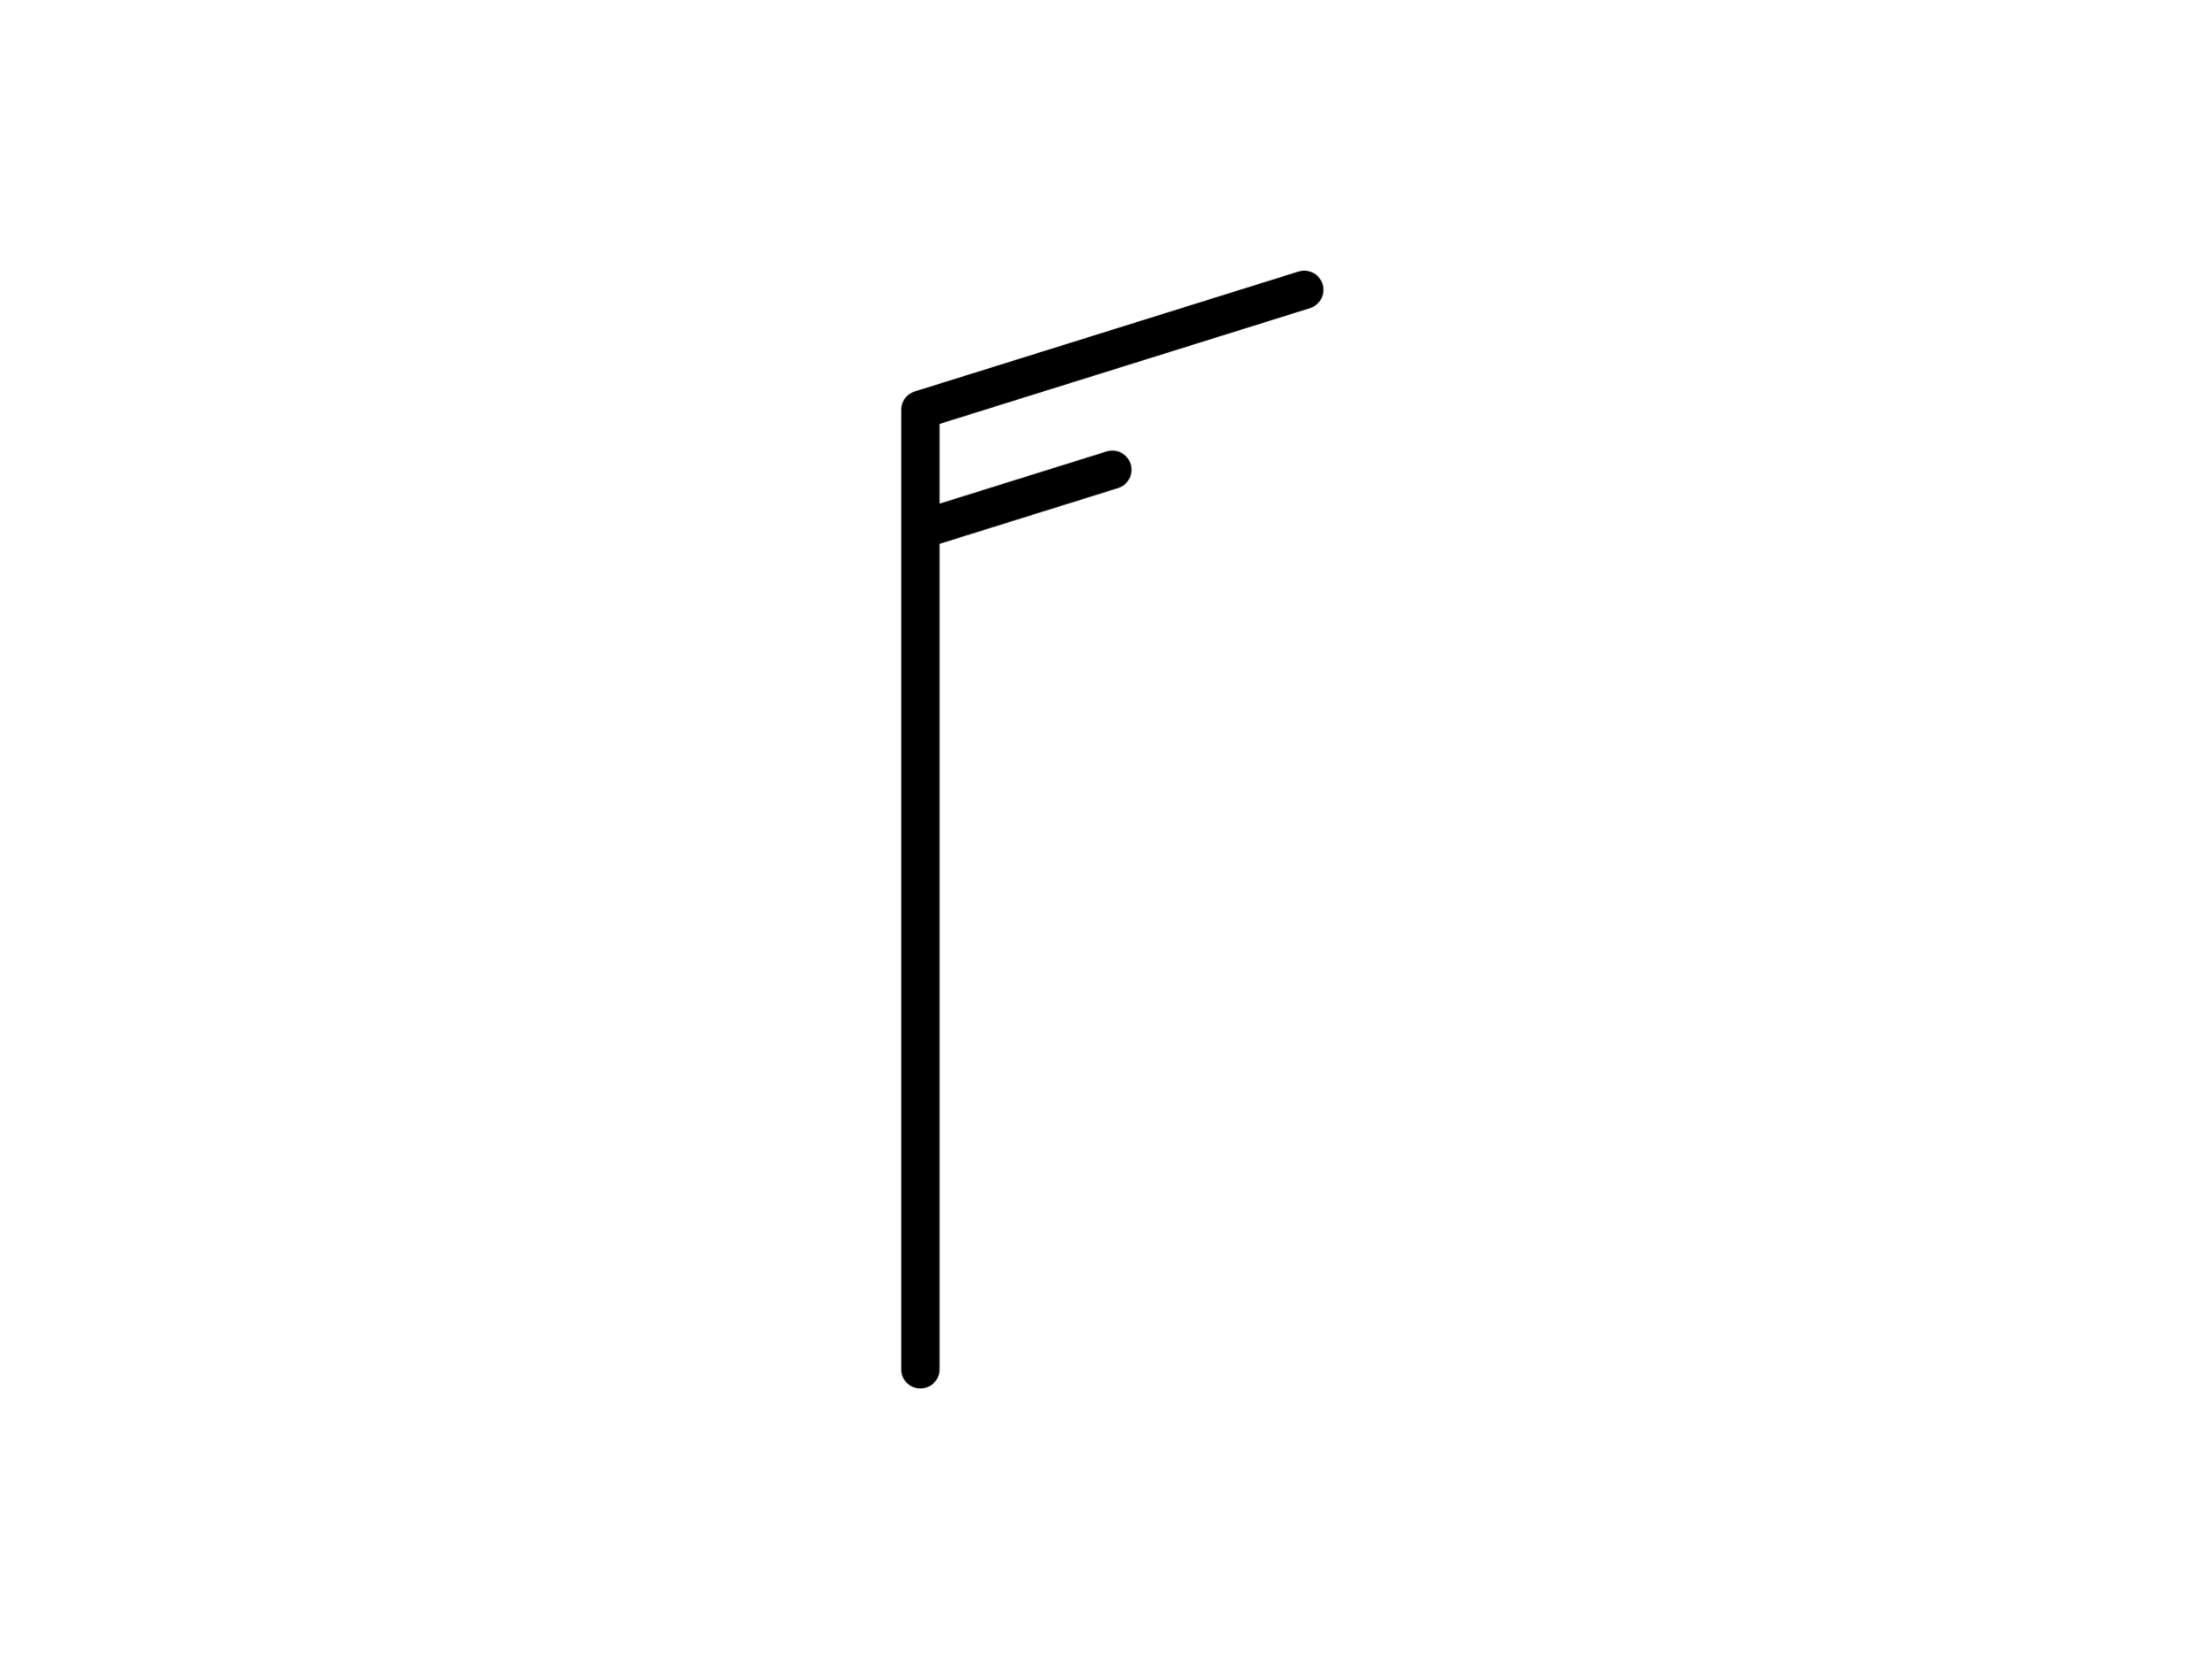
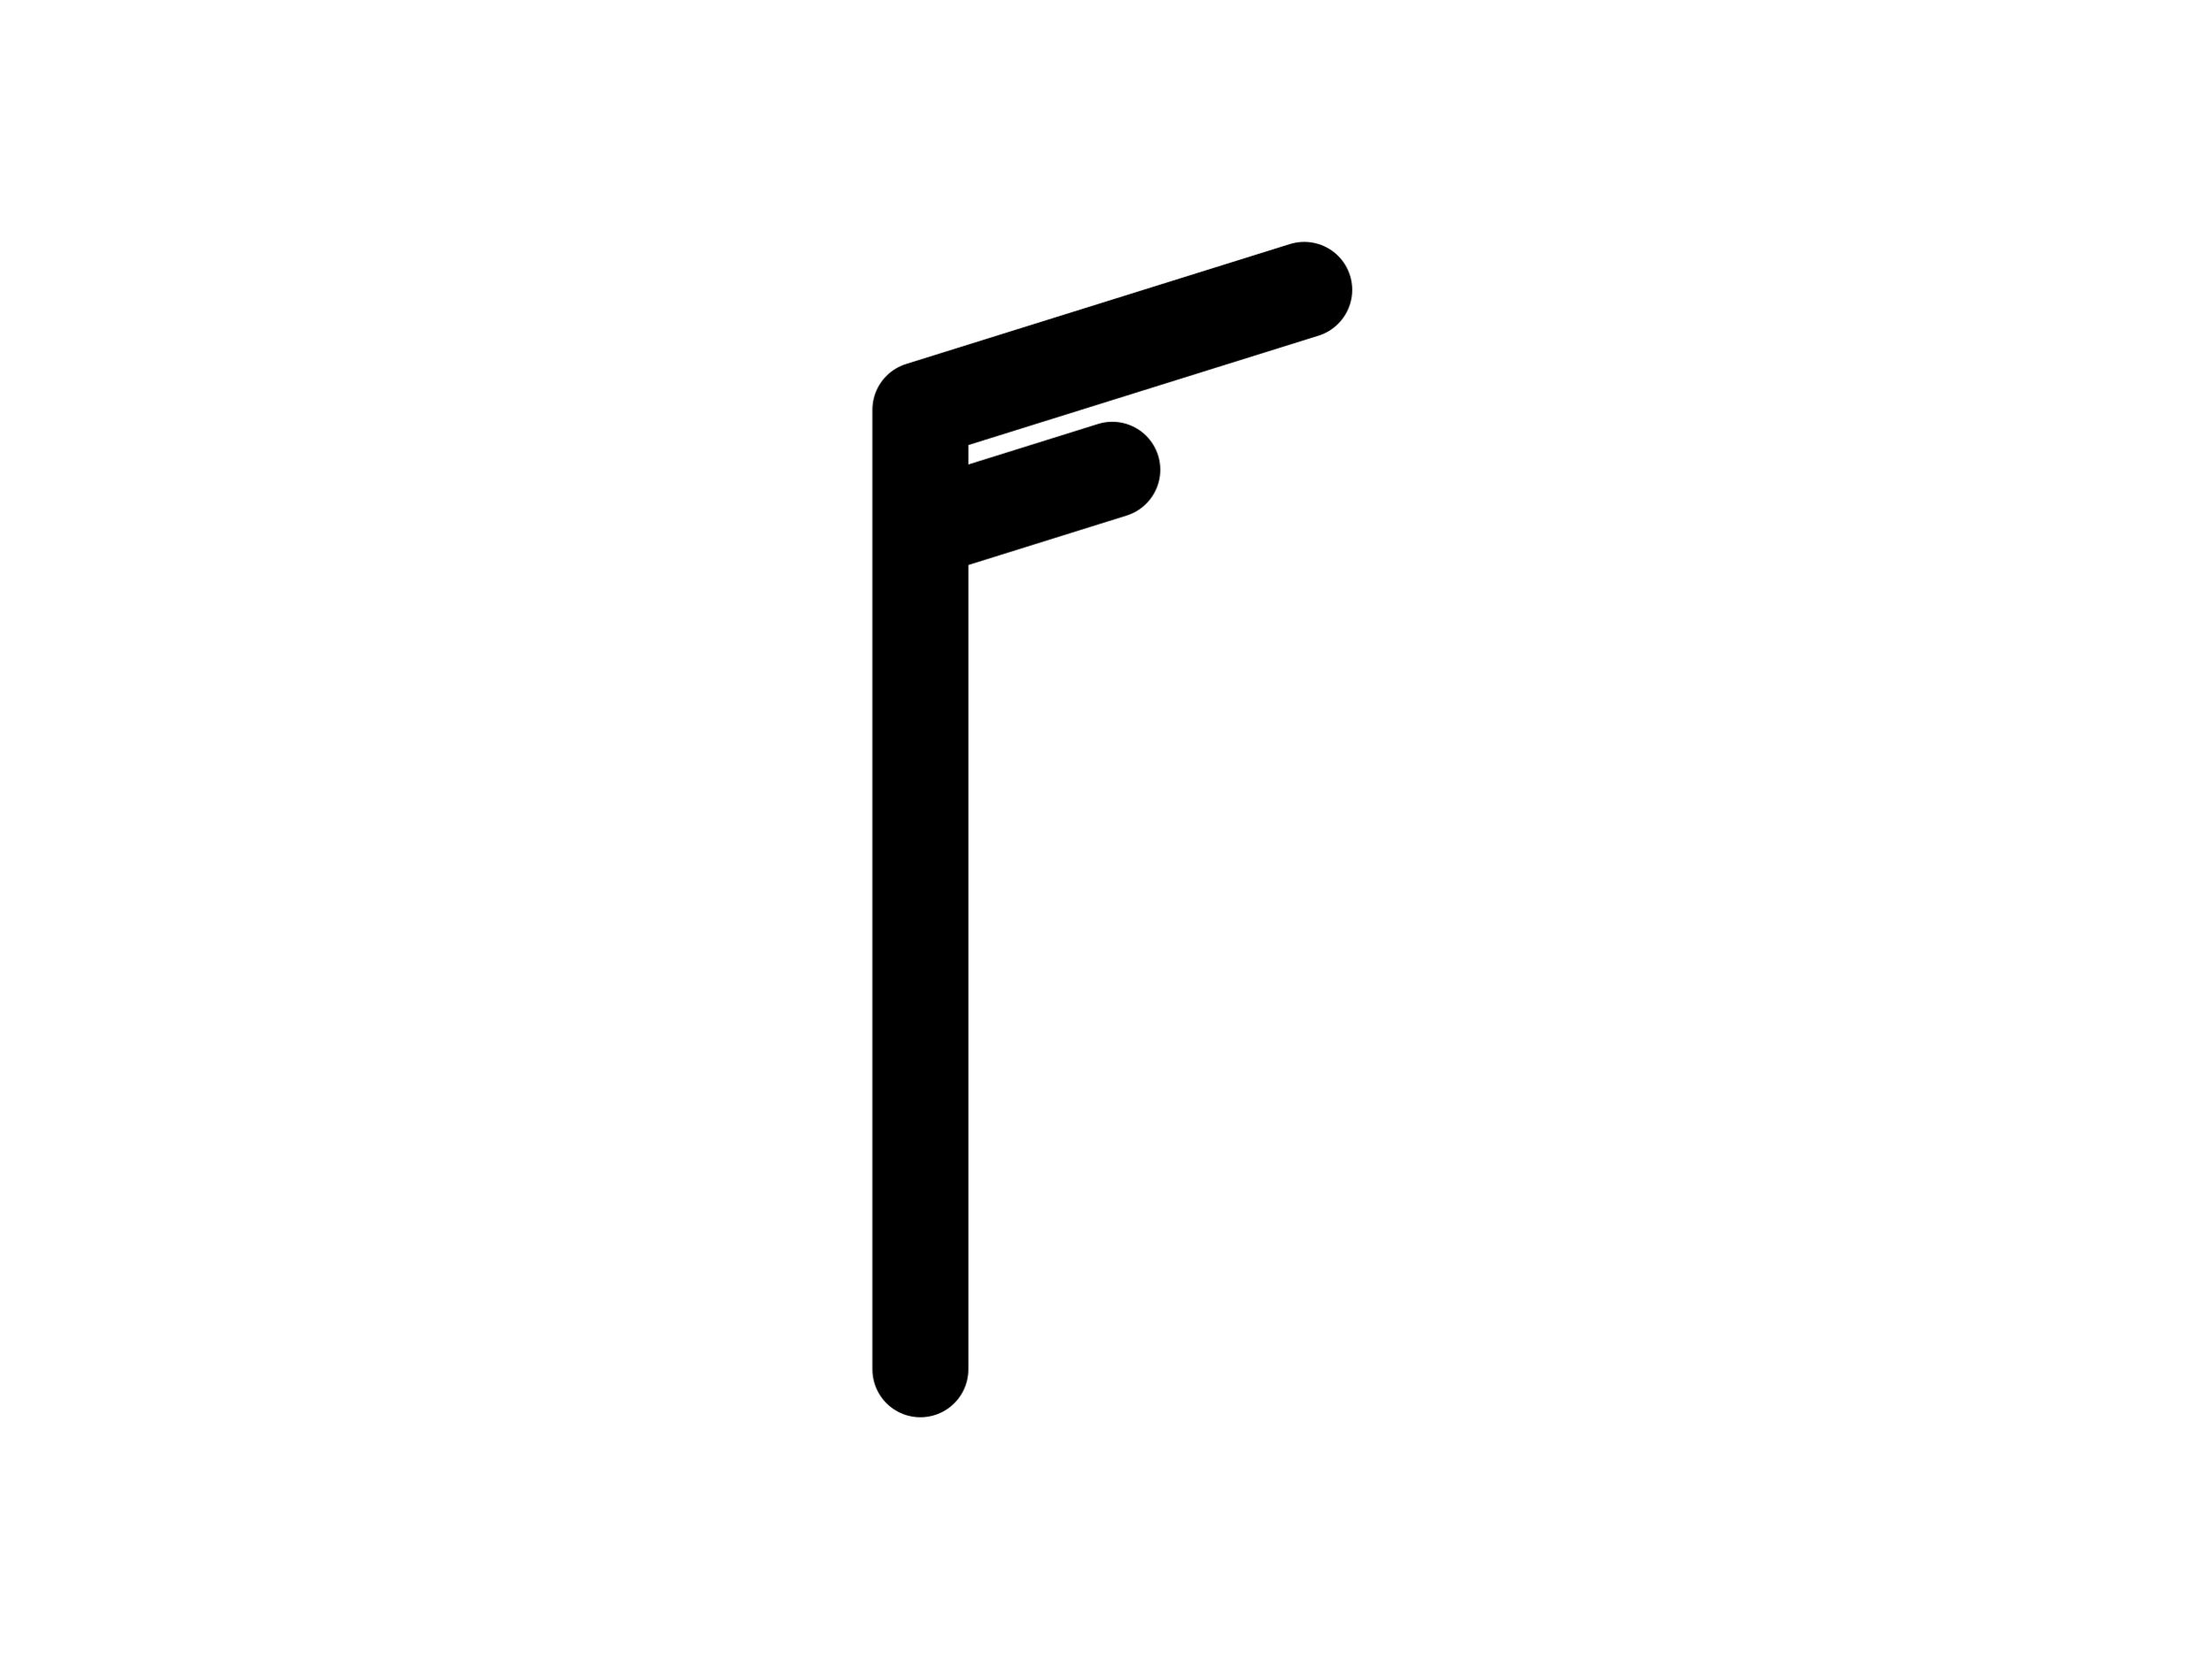
<svg xmlns="http://www.w3.org/2000/svg" xmlns:xlink="http://www.w3.org/1999/xlink" height="345.6pt" version="1.1" viewBox="0 0 460.8 345.6" width="460.8pt">
  <defs>
    <style type="text/css">
*{stroke-linecap:butt;stroke-linejoin:round;}
  </style>
  </defs>
  <g id="figure_1">
    <g id="patch_1">
      <path d="M 0 345.6  L 460.8 345.6  L 460.8 0  L 0 0  z " style="fill:none;" />
    </g>
    <g id="axes_1">
      <g id="patch_2">
        <path d="M 169.632 307.584  L 302.688 307.584  L 302.688 41.472  L 169.632 41.472  z " style="fill:none;" />
      </g>
      <g id="Barbs_1">
        <defs>
-           <path d="M 0 0  L 0 -200  L 80 -225  L 0 -200  L 0 -175  L 40 -187.5  L 0 -175  z " id="m42472e4d2f" style="stroke:#000000;stroke-width:8;" />
+           <path d="M 0 0  L 0 -200  L 80 -225  L 0 -200  L 0 -175  L 40 -187.5  L 0 -175  z " id="m5b3f9553a3" style="stroke:#000000;stroke-width:20;" />
        </defs>
-         <g clip-path="url(#pdda4a918b0)">
-           <use style="stroke:#000000;stroke-width:8;" x="191.808" xlink:href="#m42472e4d2f" y="285.408" />
+         <g clip-path="url(#p5ebeb0c785)">
+           <use style="stroke:#000000;stroke-width:20;" x="191.808" xlink:href="#m5b3f9553a3" y="285.408" />
        </g>
      </g>
      <g id="Barbs_2" />
      <g id="matplotlib.axis_1" />
      <g id="matplotlib.axis_2" />
    </g>
  </g>
  <defs>
-     <clipPath id="pdda4a918b0">
+     <clipPath id="p5ebeb0c785">
      <rect height="266.112" width="133.056" x="169.632" y="41.472" />
    </clipPath>
  </defs>
</svg>
